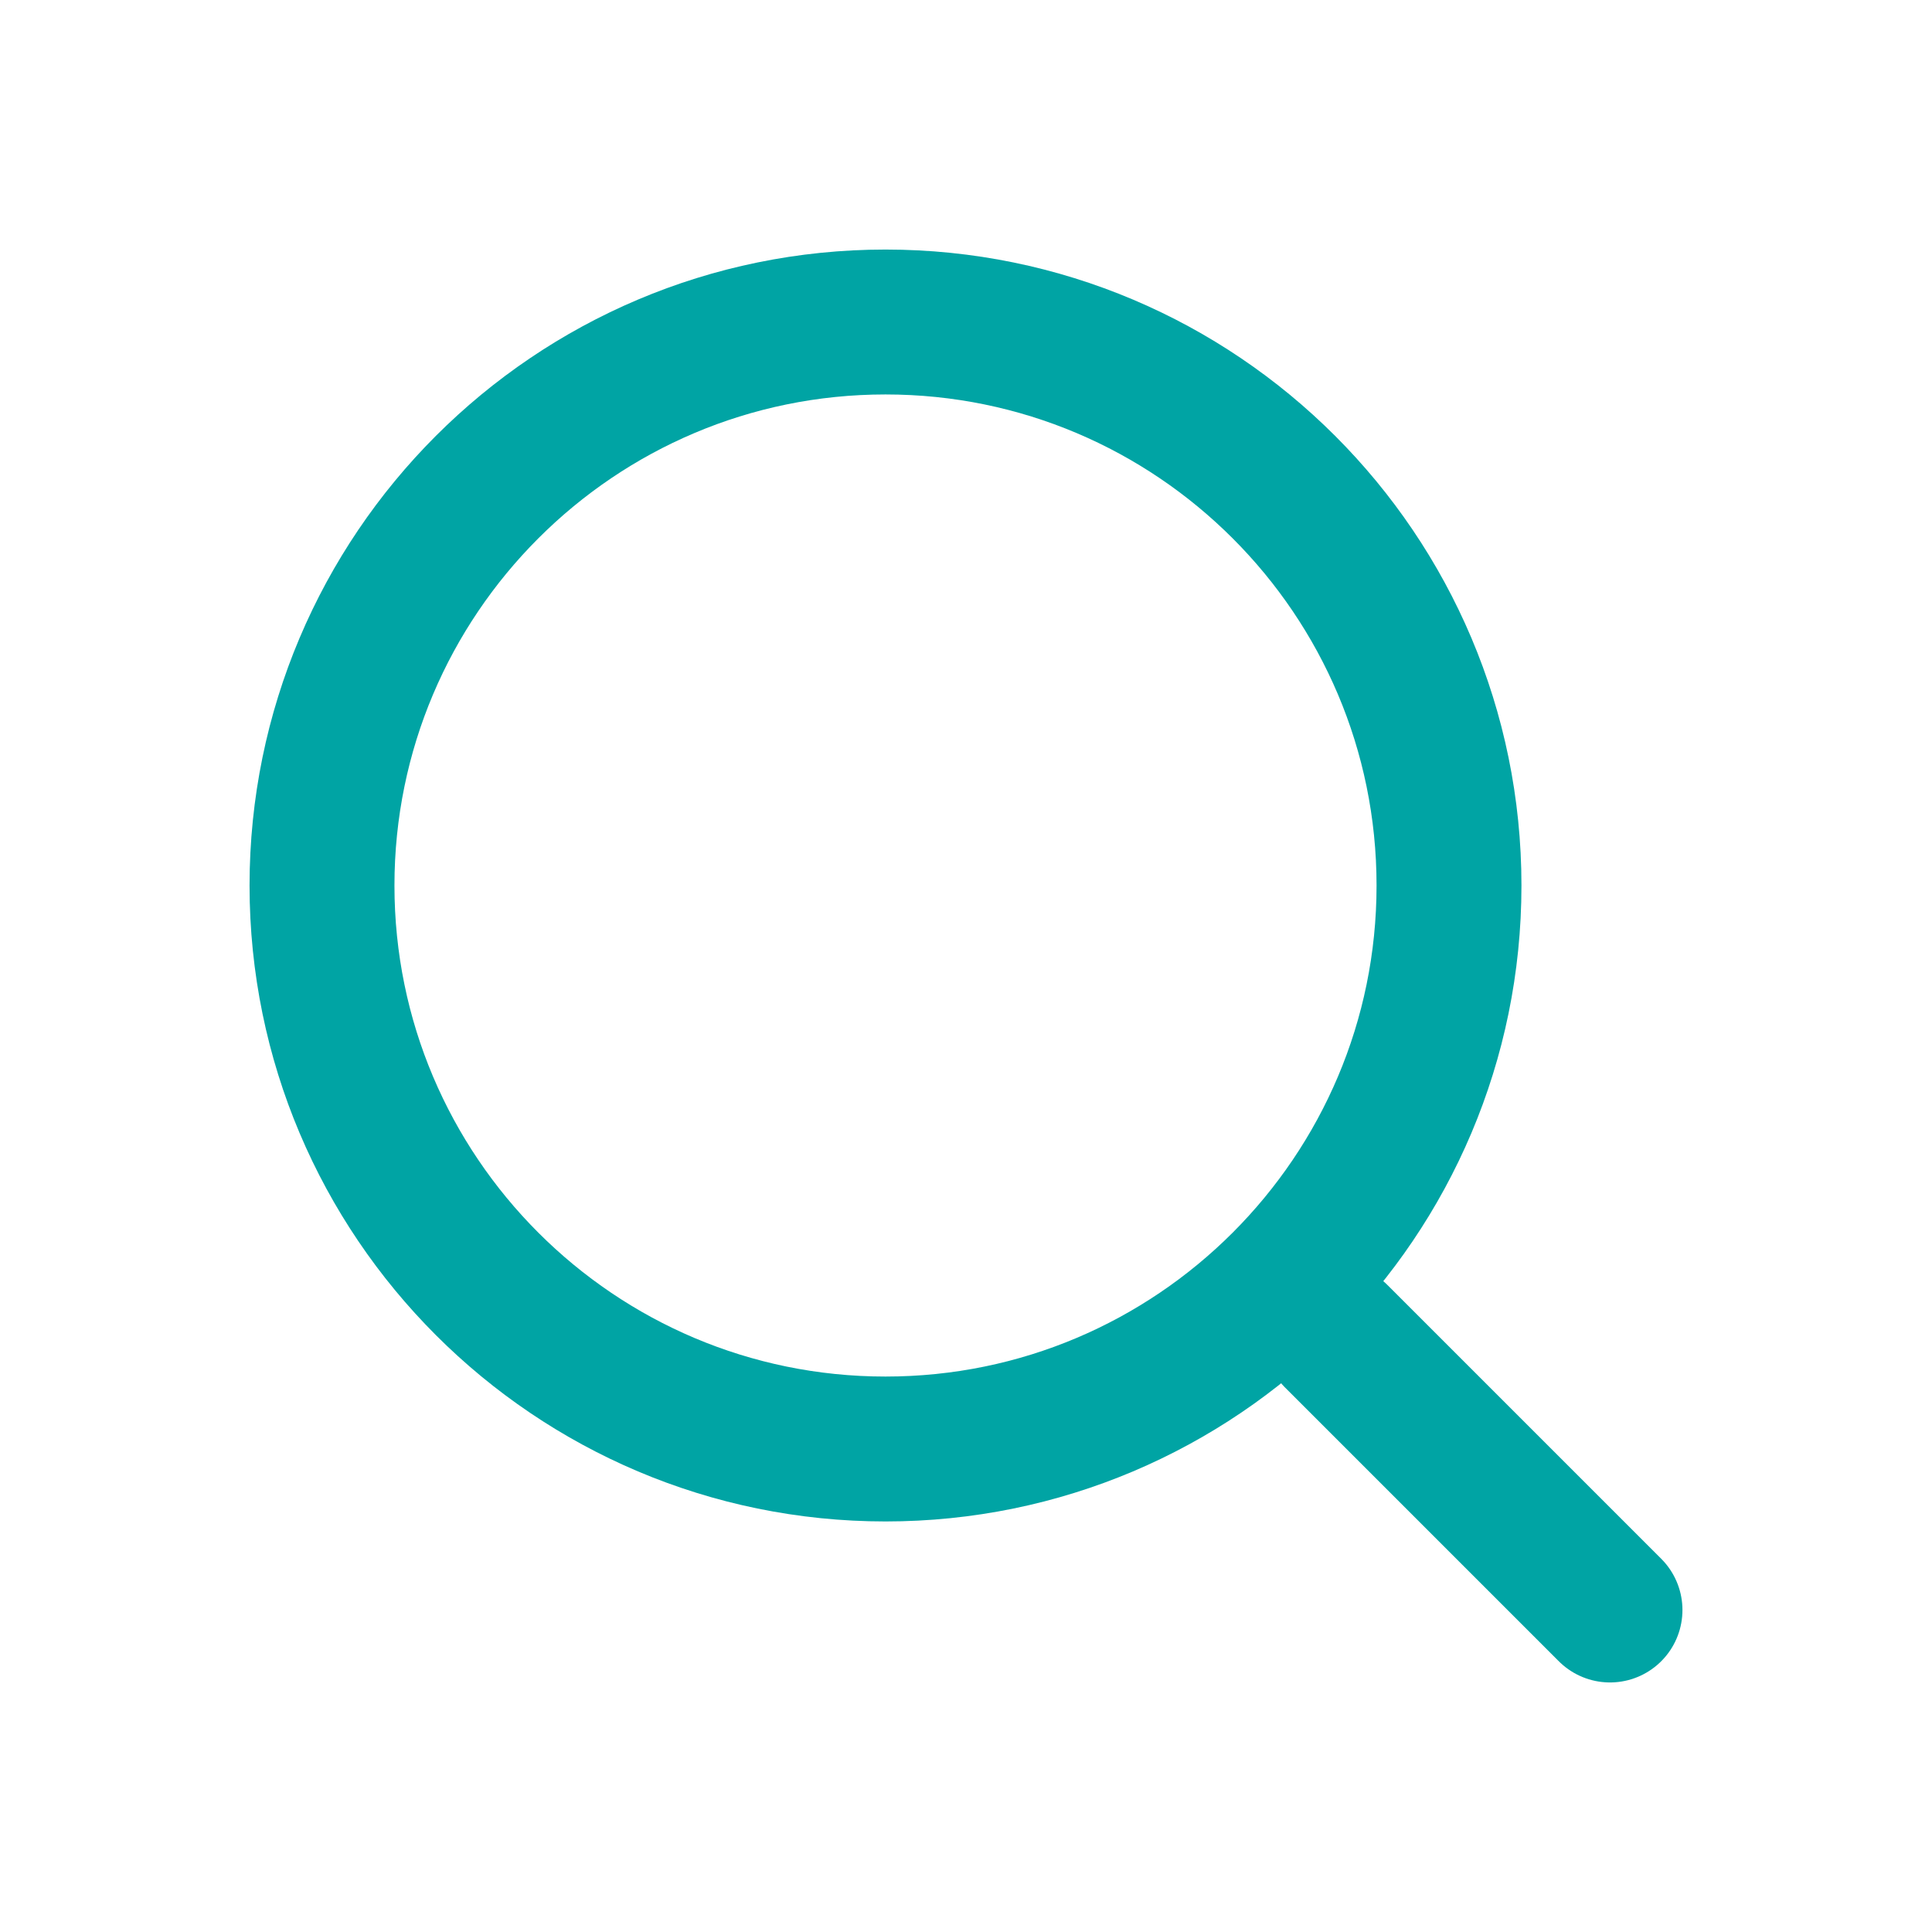
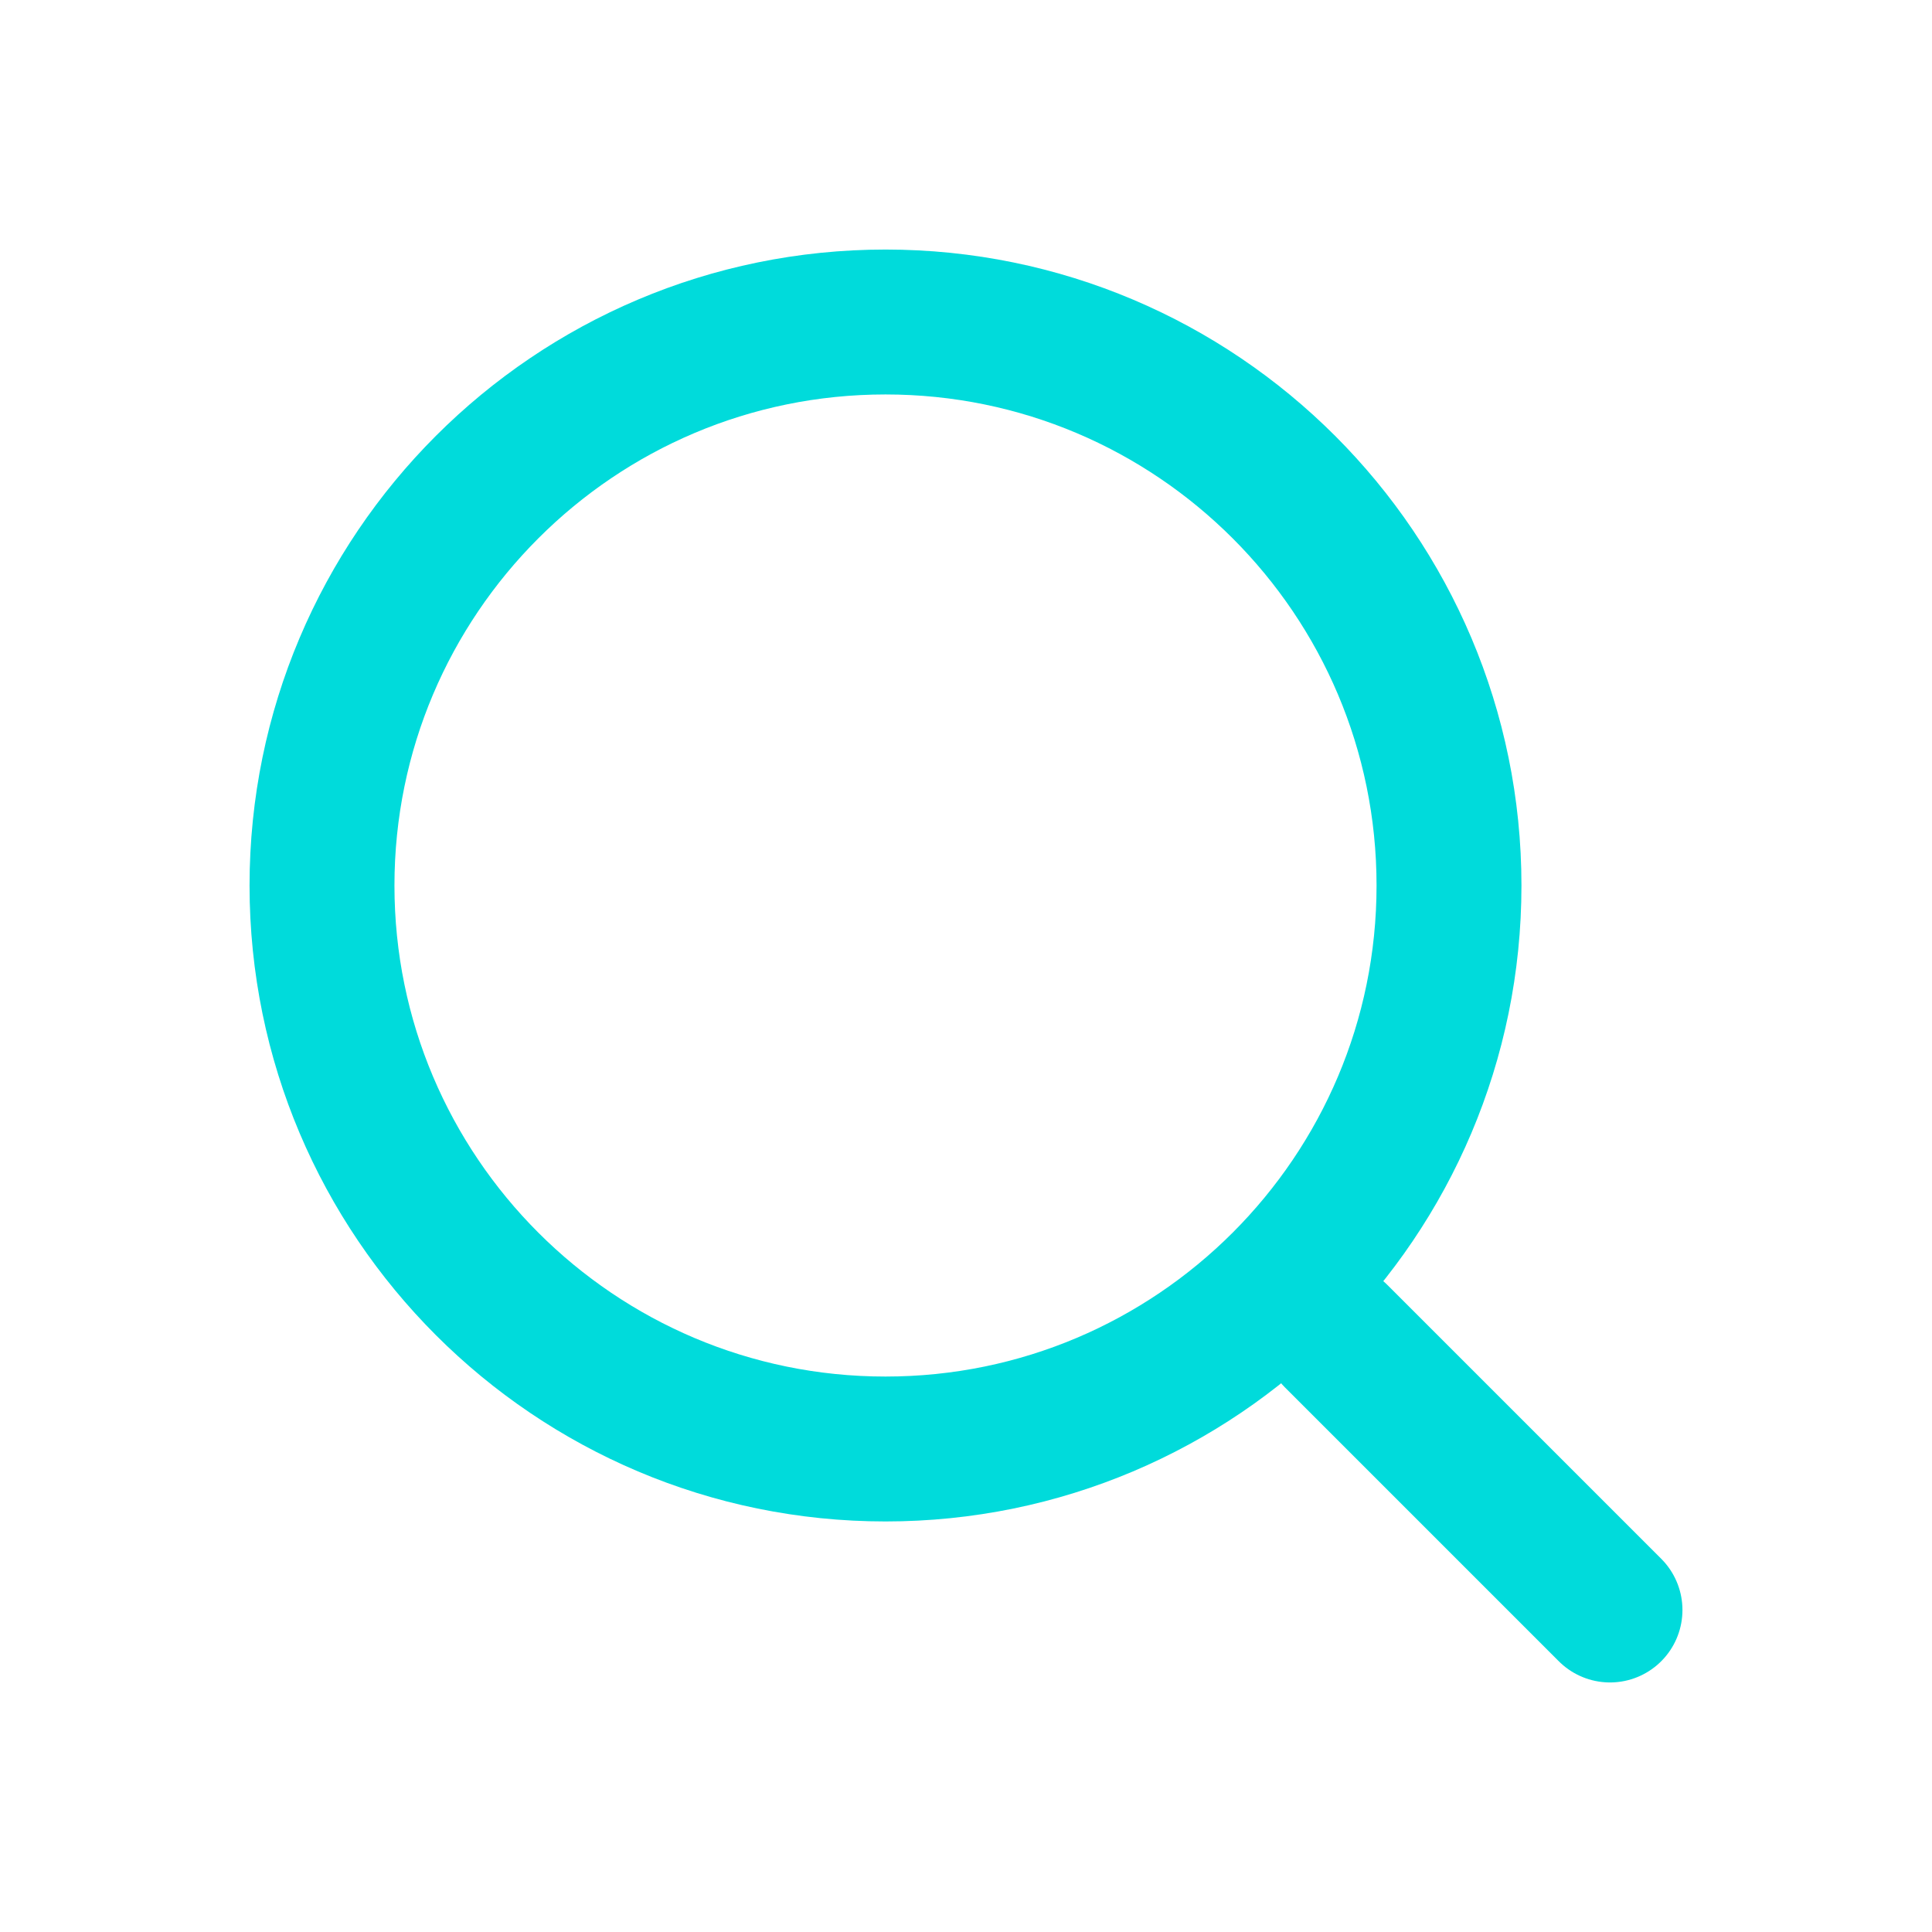
<svg xmlns="http://www.w3.org/2000/svg" width="18" height="18" viewBox="0 0 18 18" fill="none">
-   <path d="M3 8.25C3 11.148 5.352 13.5 8.25 13.5C11.148 13.5 13.5 11.148 13.5 8.25C13.5 5.352 11.148 3 8.25 3C5.352 3 3 5.352 3 8.25V8.25" stroke="#00A4A4" stroke-width="1.35" />
-   <path d="M15 15L12.45 12.45" stroke="#00A4A4" stroke-width="1.35" stroke-linecap="round" />
+   <path d="M3 8.25C3 11.148 5.352 13.5 8.25 13.5C11.148 13.5 13.5 11.148 13.5 8.25C13.5 5.352 11.148 3 8.25 3C5.352 3 3 5.352 3 8.25V8.25" stroke="#00DBDB" stroke-width="1.35" />
+   <path d="M15 15L12.45 12.45" stroke="#00DBDB" stroke-width="1.35" stroke-linecap="round" />
</svg>
